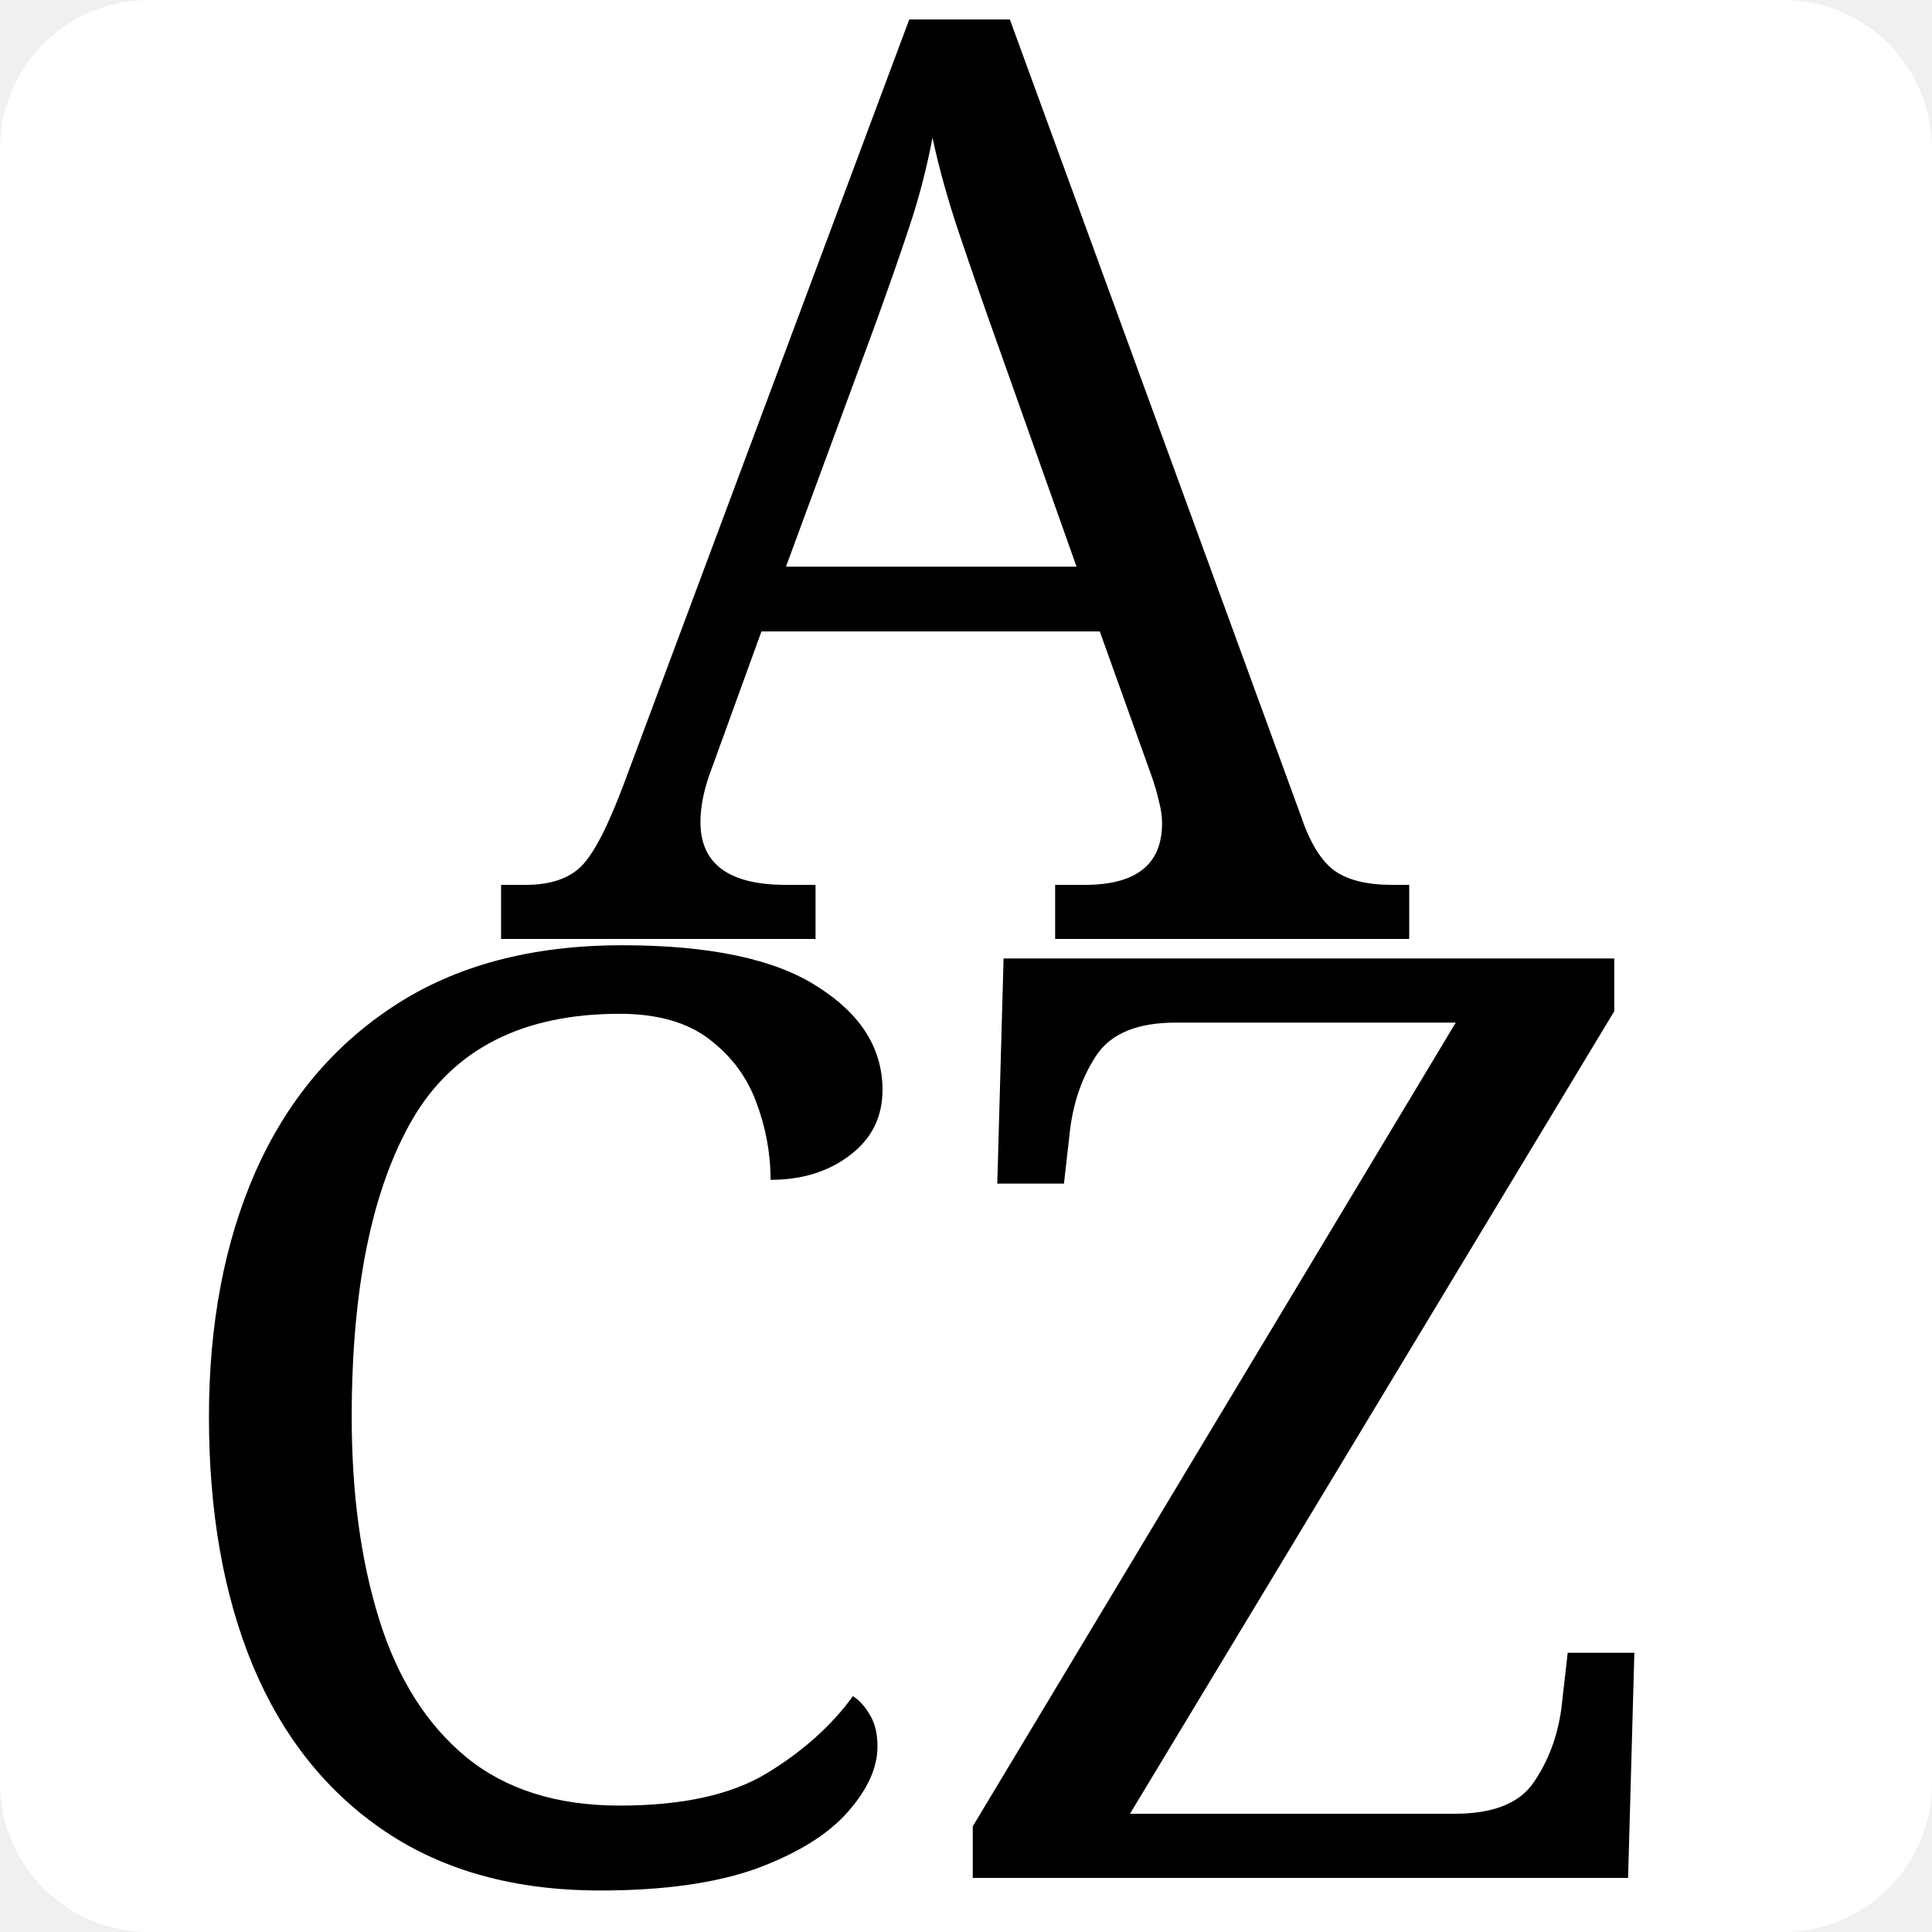
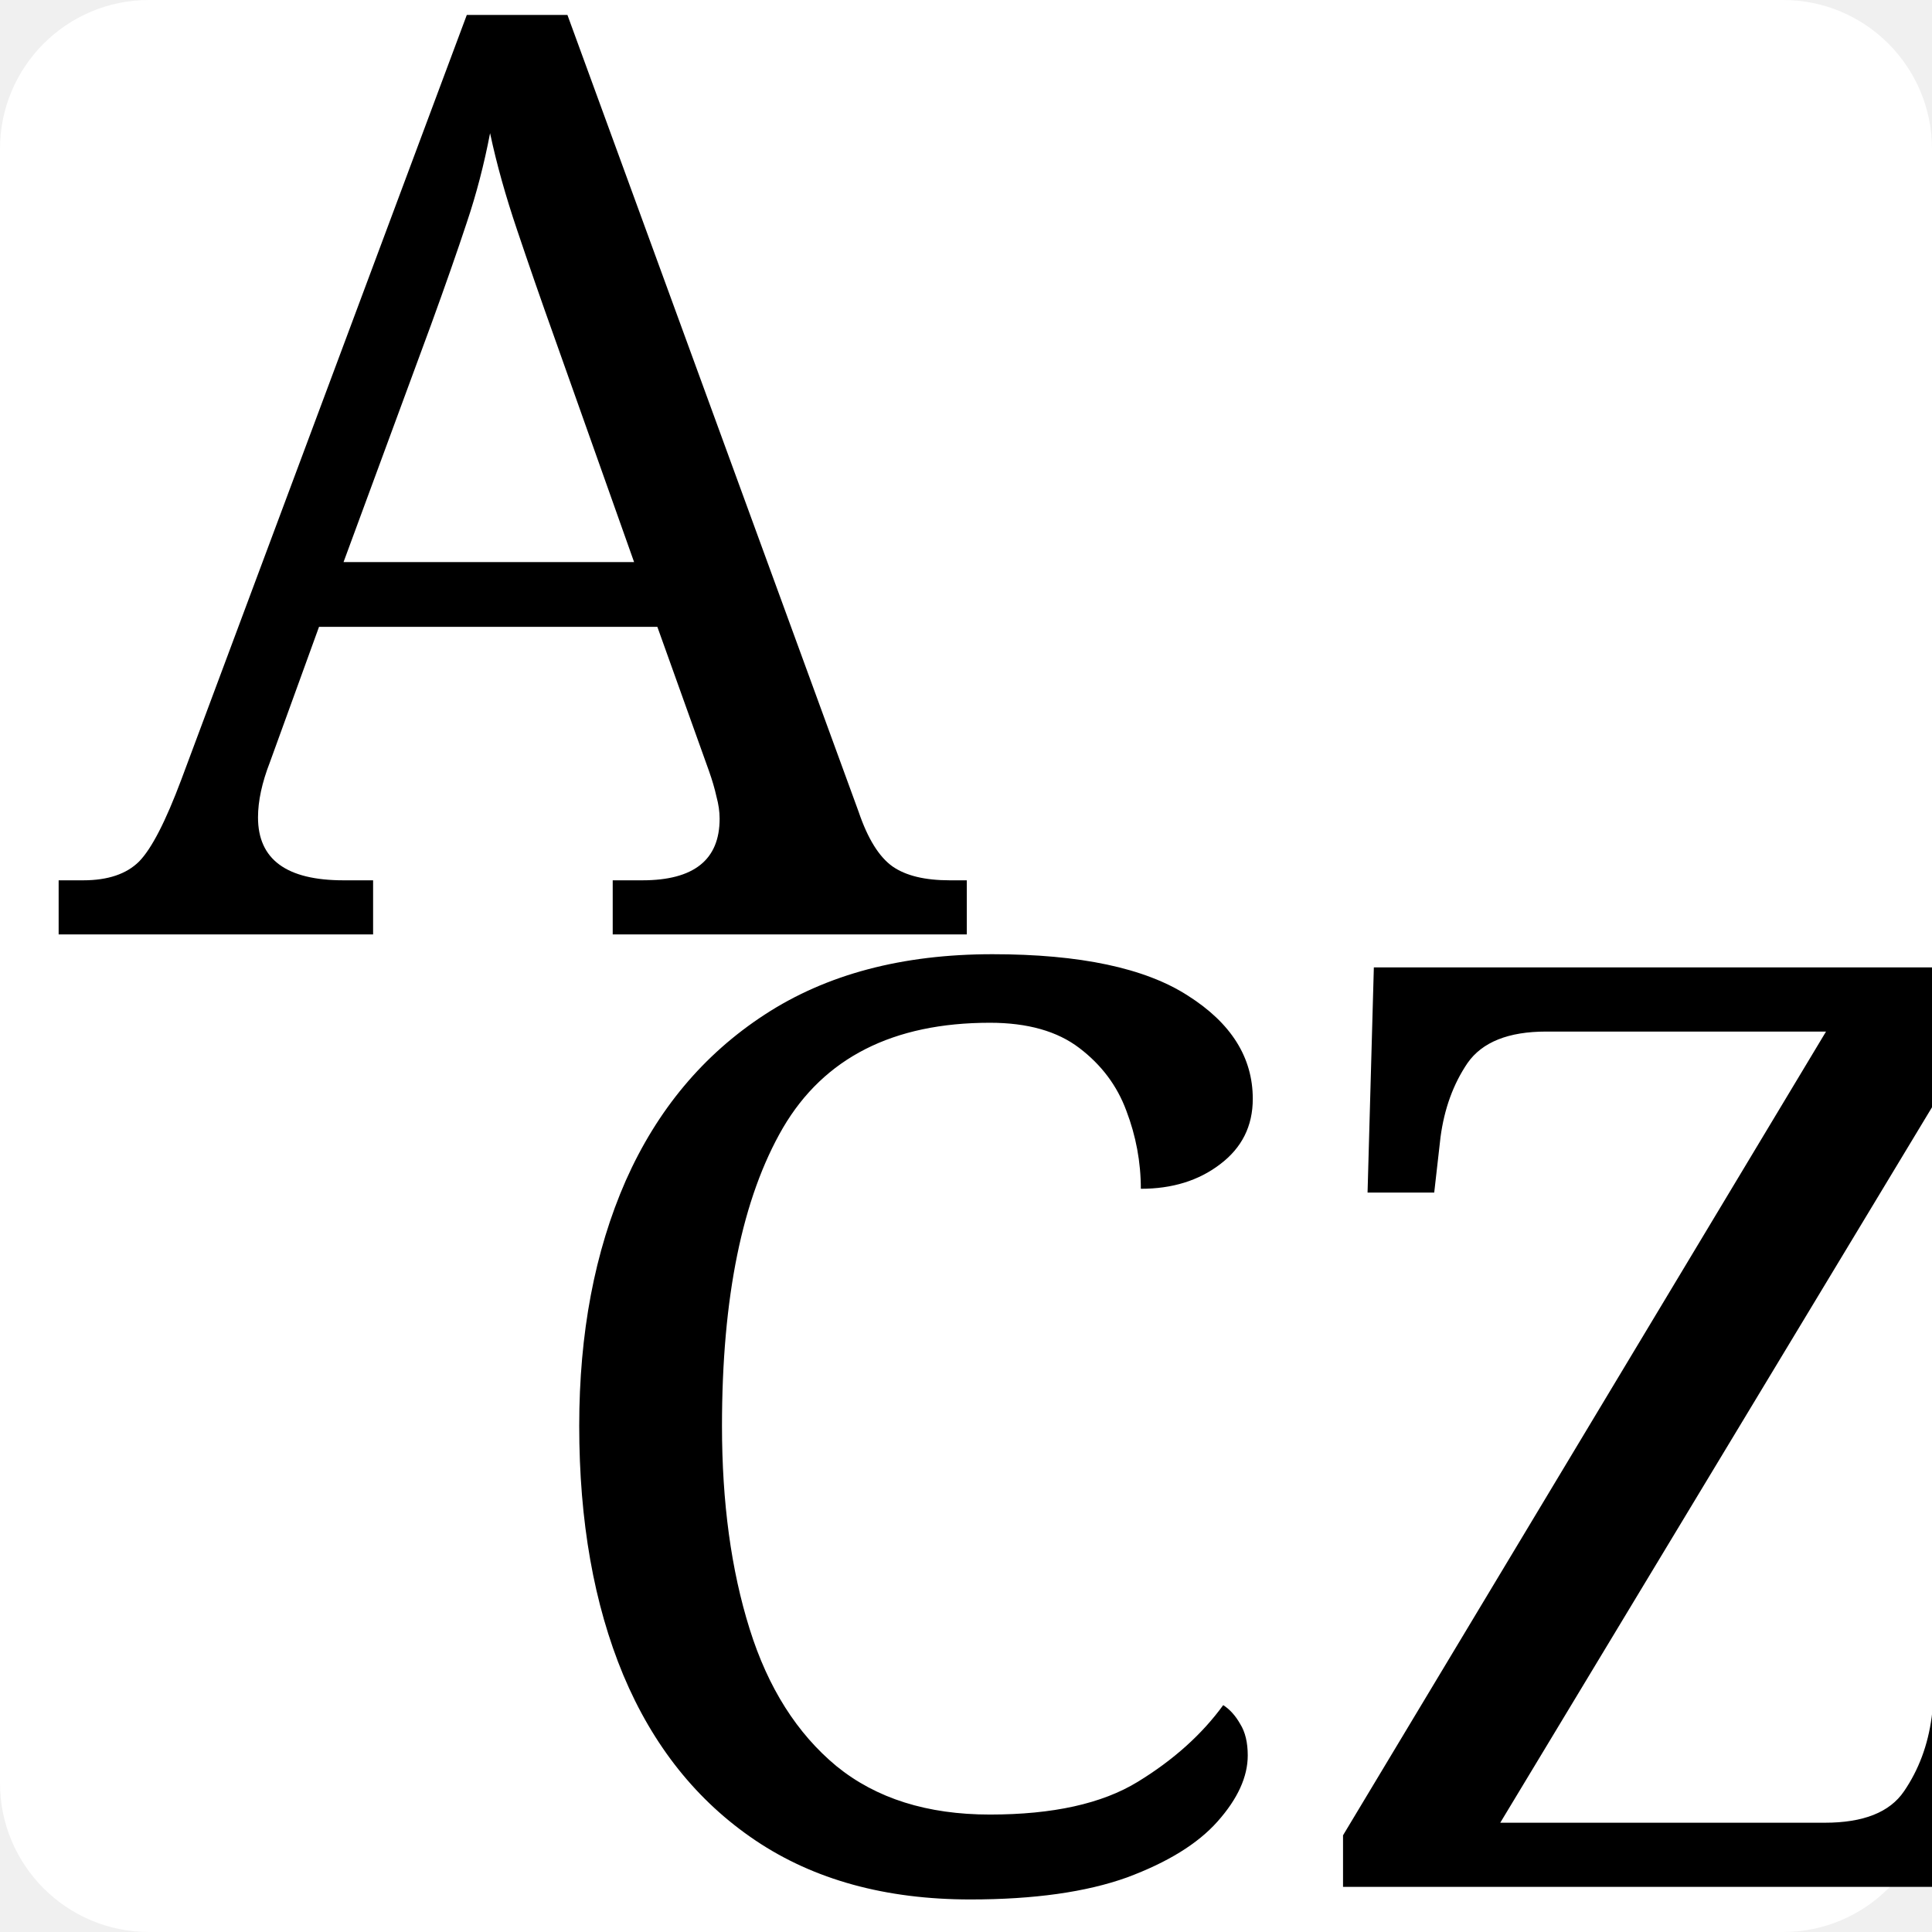
<svg xmlns="http://www.w3.org/2000/svg" version="1.1" id="svg1" width="48" height="48" viewBox="0 0 48 48">
  <defs id="defs1" />
  <g id="g1">
    <rect style="fill:#ffffff;stroke-width:1.486" id="rect1" width="48" height="48" x="0" y="0" ry="3.701" />
-     <text xml:space="preserve" style="font-size:32px;writing-mode:lr-tb;direction:ltr;fill:#ffffff" x="12.449" y="23.328" id="text1">
-       <tspan id="tspan1" x="12.449" y="23.328" style="font-style:normal;font-variant:normal;font-weight:normal;font-stretch:normal;font-size:32px;font-family:Cambria;-inkscape-font-specification:Cambria;fill:#000000">A</tspan>
+     <text xml:space="preserve" style="font-size:32px;writing-mode:lr-tb;direction:ltr;fill:#ffffff" x="1.458" y="23.216" id="text1">
+       <tspan id="tspan1" x="1.458" y="23.216" style="font-style:normal;font-variant:normal;font-weight:normal;font-stretch:normal;font-size:32px;font-family:Cambria;-inkscape-font-specification:Cambria;fill:#000000">A</tspan>
    </text>
-     <text xml:space="preserve" style="font-style:normal;font-variant:normal;font-weight:normal;font-stretch:normal;font-size:32px;font-family:Cambria;-inkscape-font-specification:Cambria;writing-mode:lr-tb;direction:ltr;fill:#000000" x="3.365" y="46.657" id="text2">
-       <tspan id="tspan2" x="3.365" y="46.657" style="font-size:32px">CZ</tspan>
+     <text xml:space="preserve" style="font-style:normal;font-variant:normal;font-weight:normal;font-stretch:normal;font-size:32px;font-family:Cambria;-inkscape-font-specification:Cambria;writing-mode:lr-tb;direction:ltr;fill:#000000" x="12.561" y="46.881" id="text2">
+       <tspan id="tspan2" x="12.561" y="46.881" style="font-size:32px">CZ</tspan>
    </text>
  </g>
</svg>
